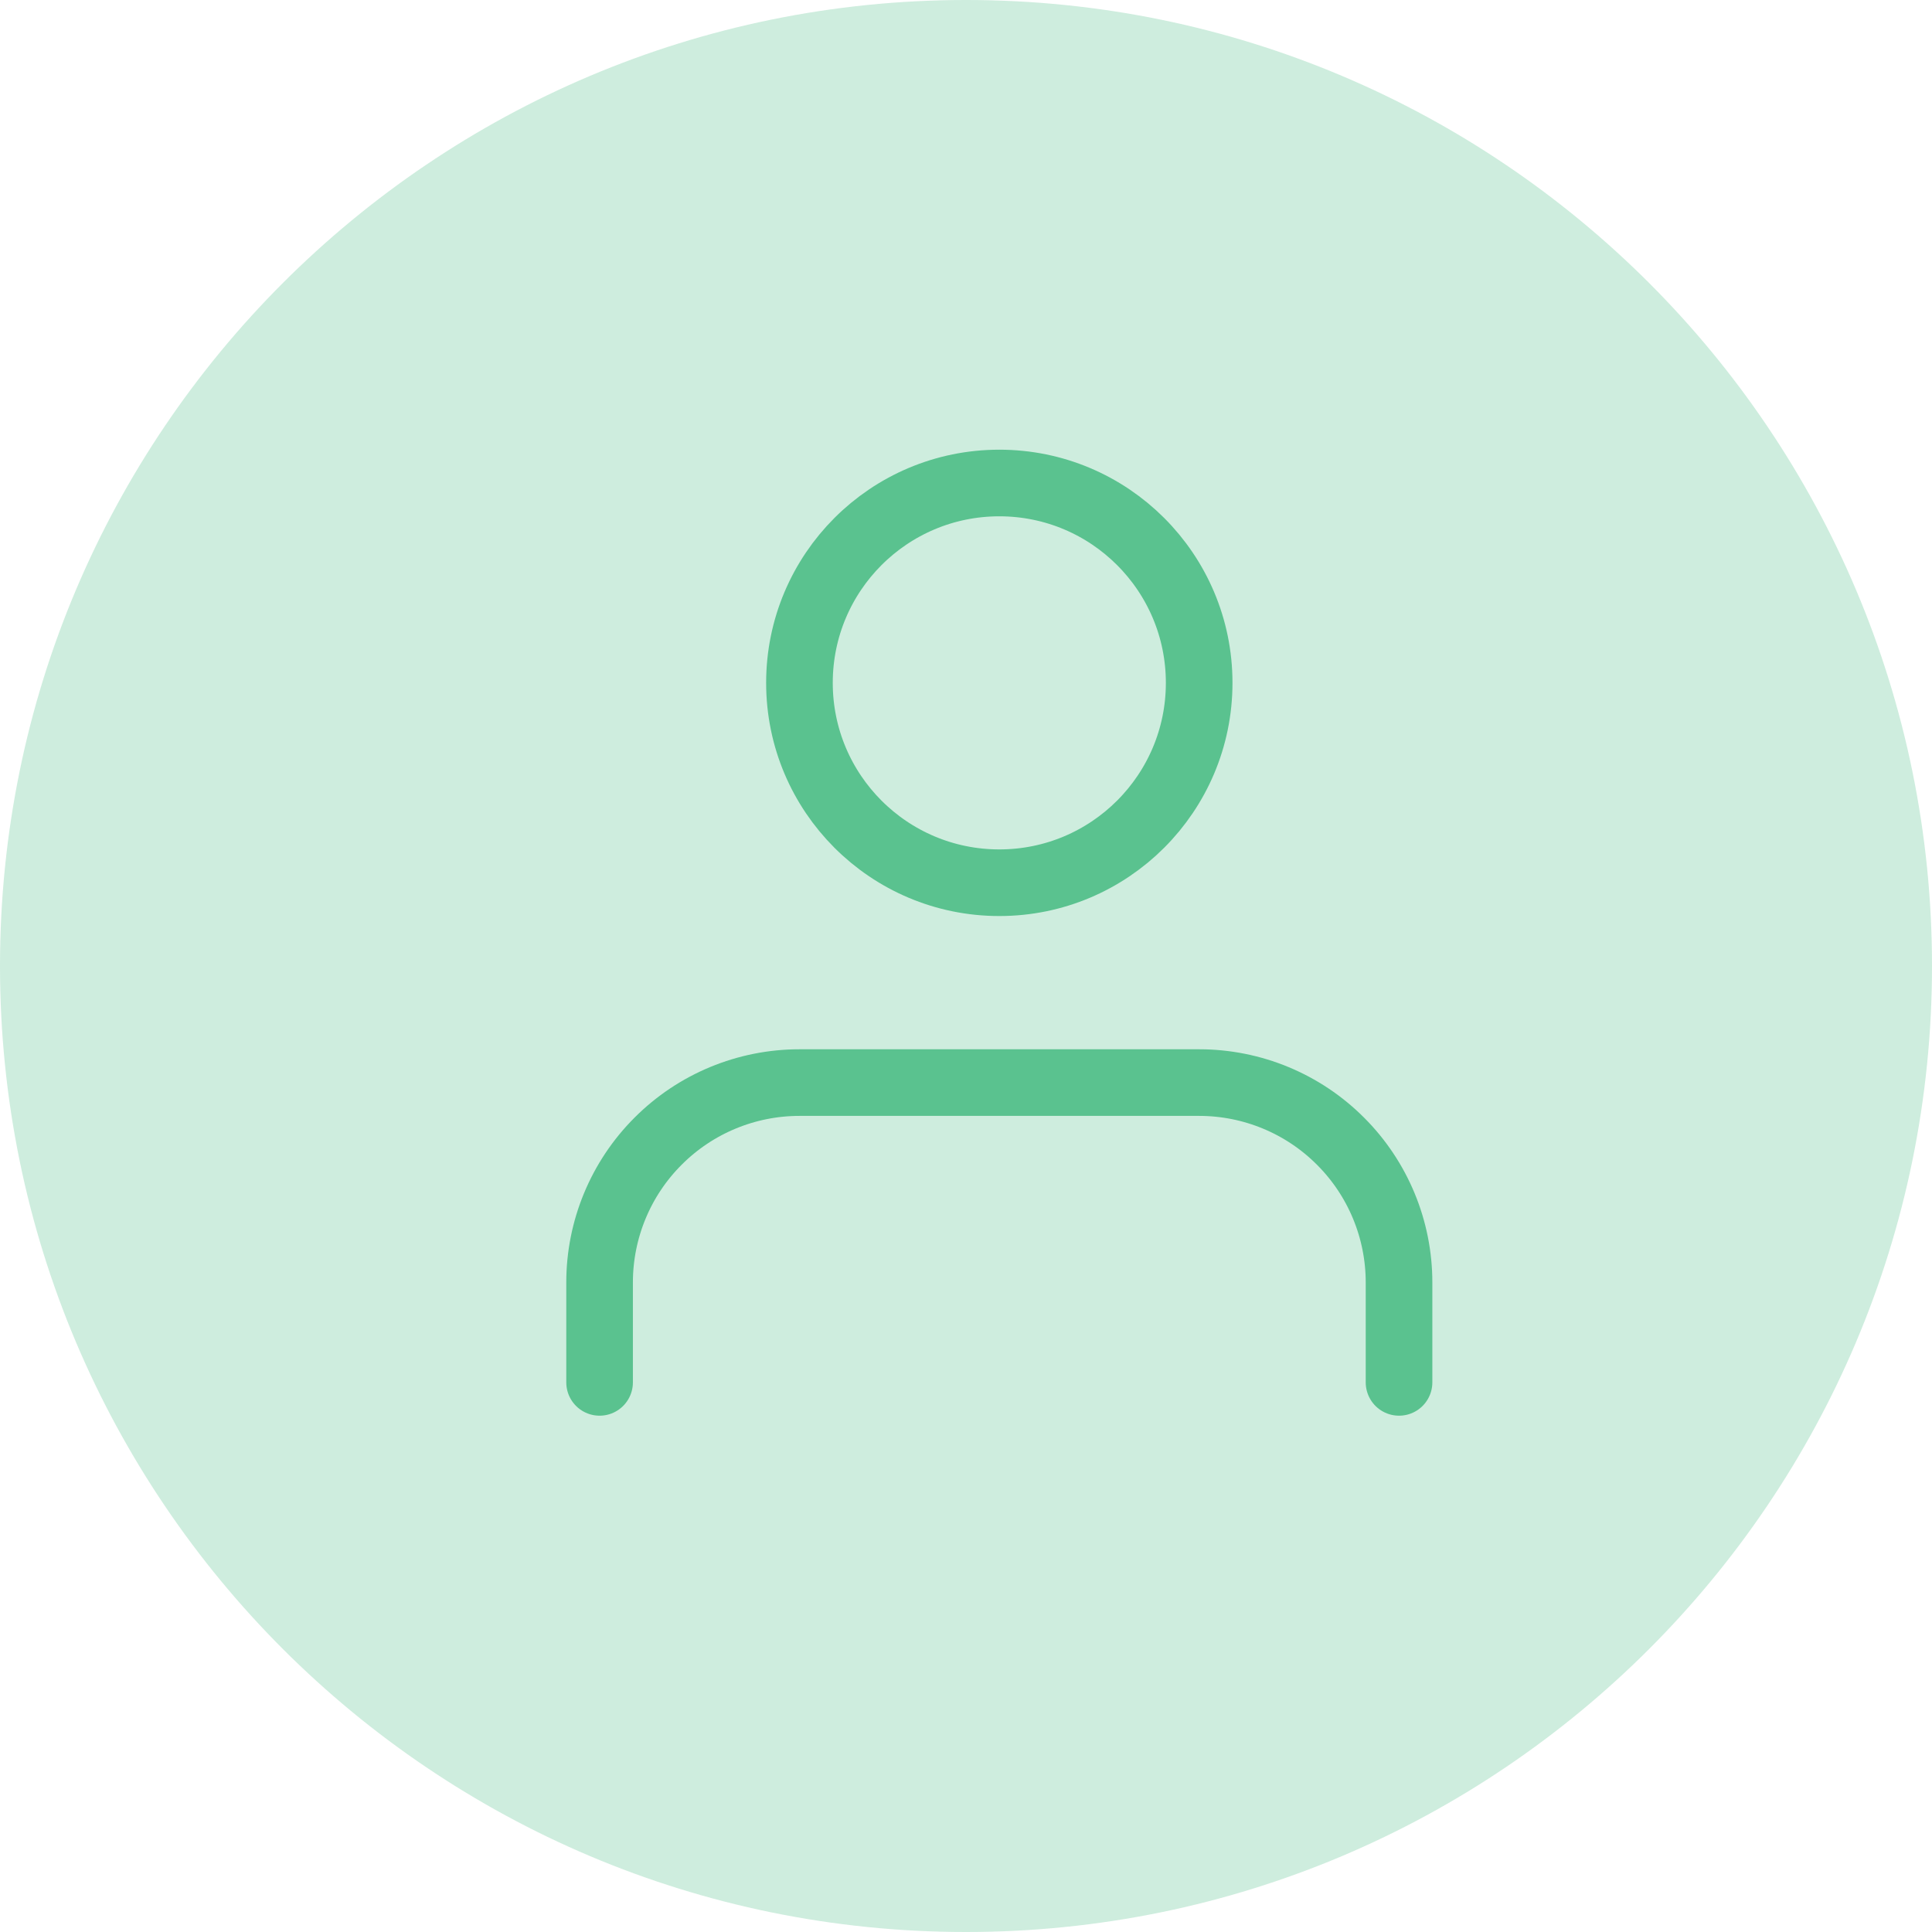
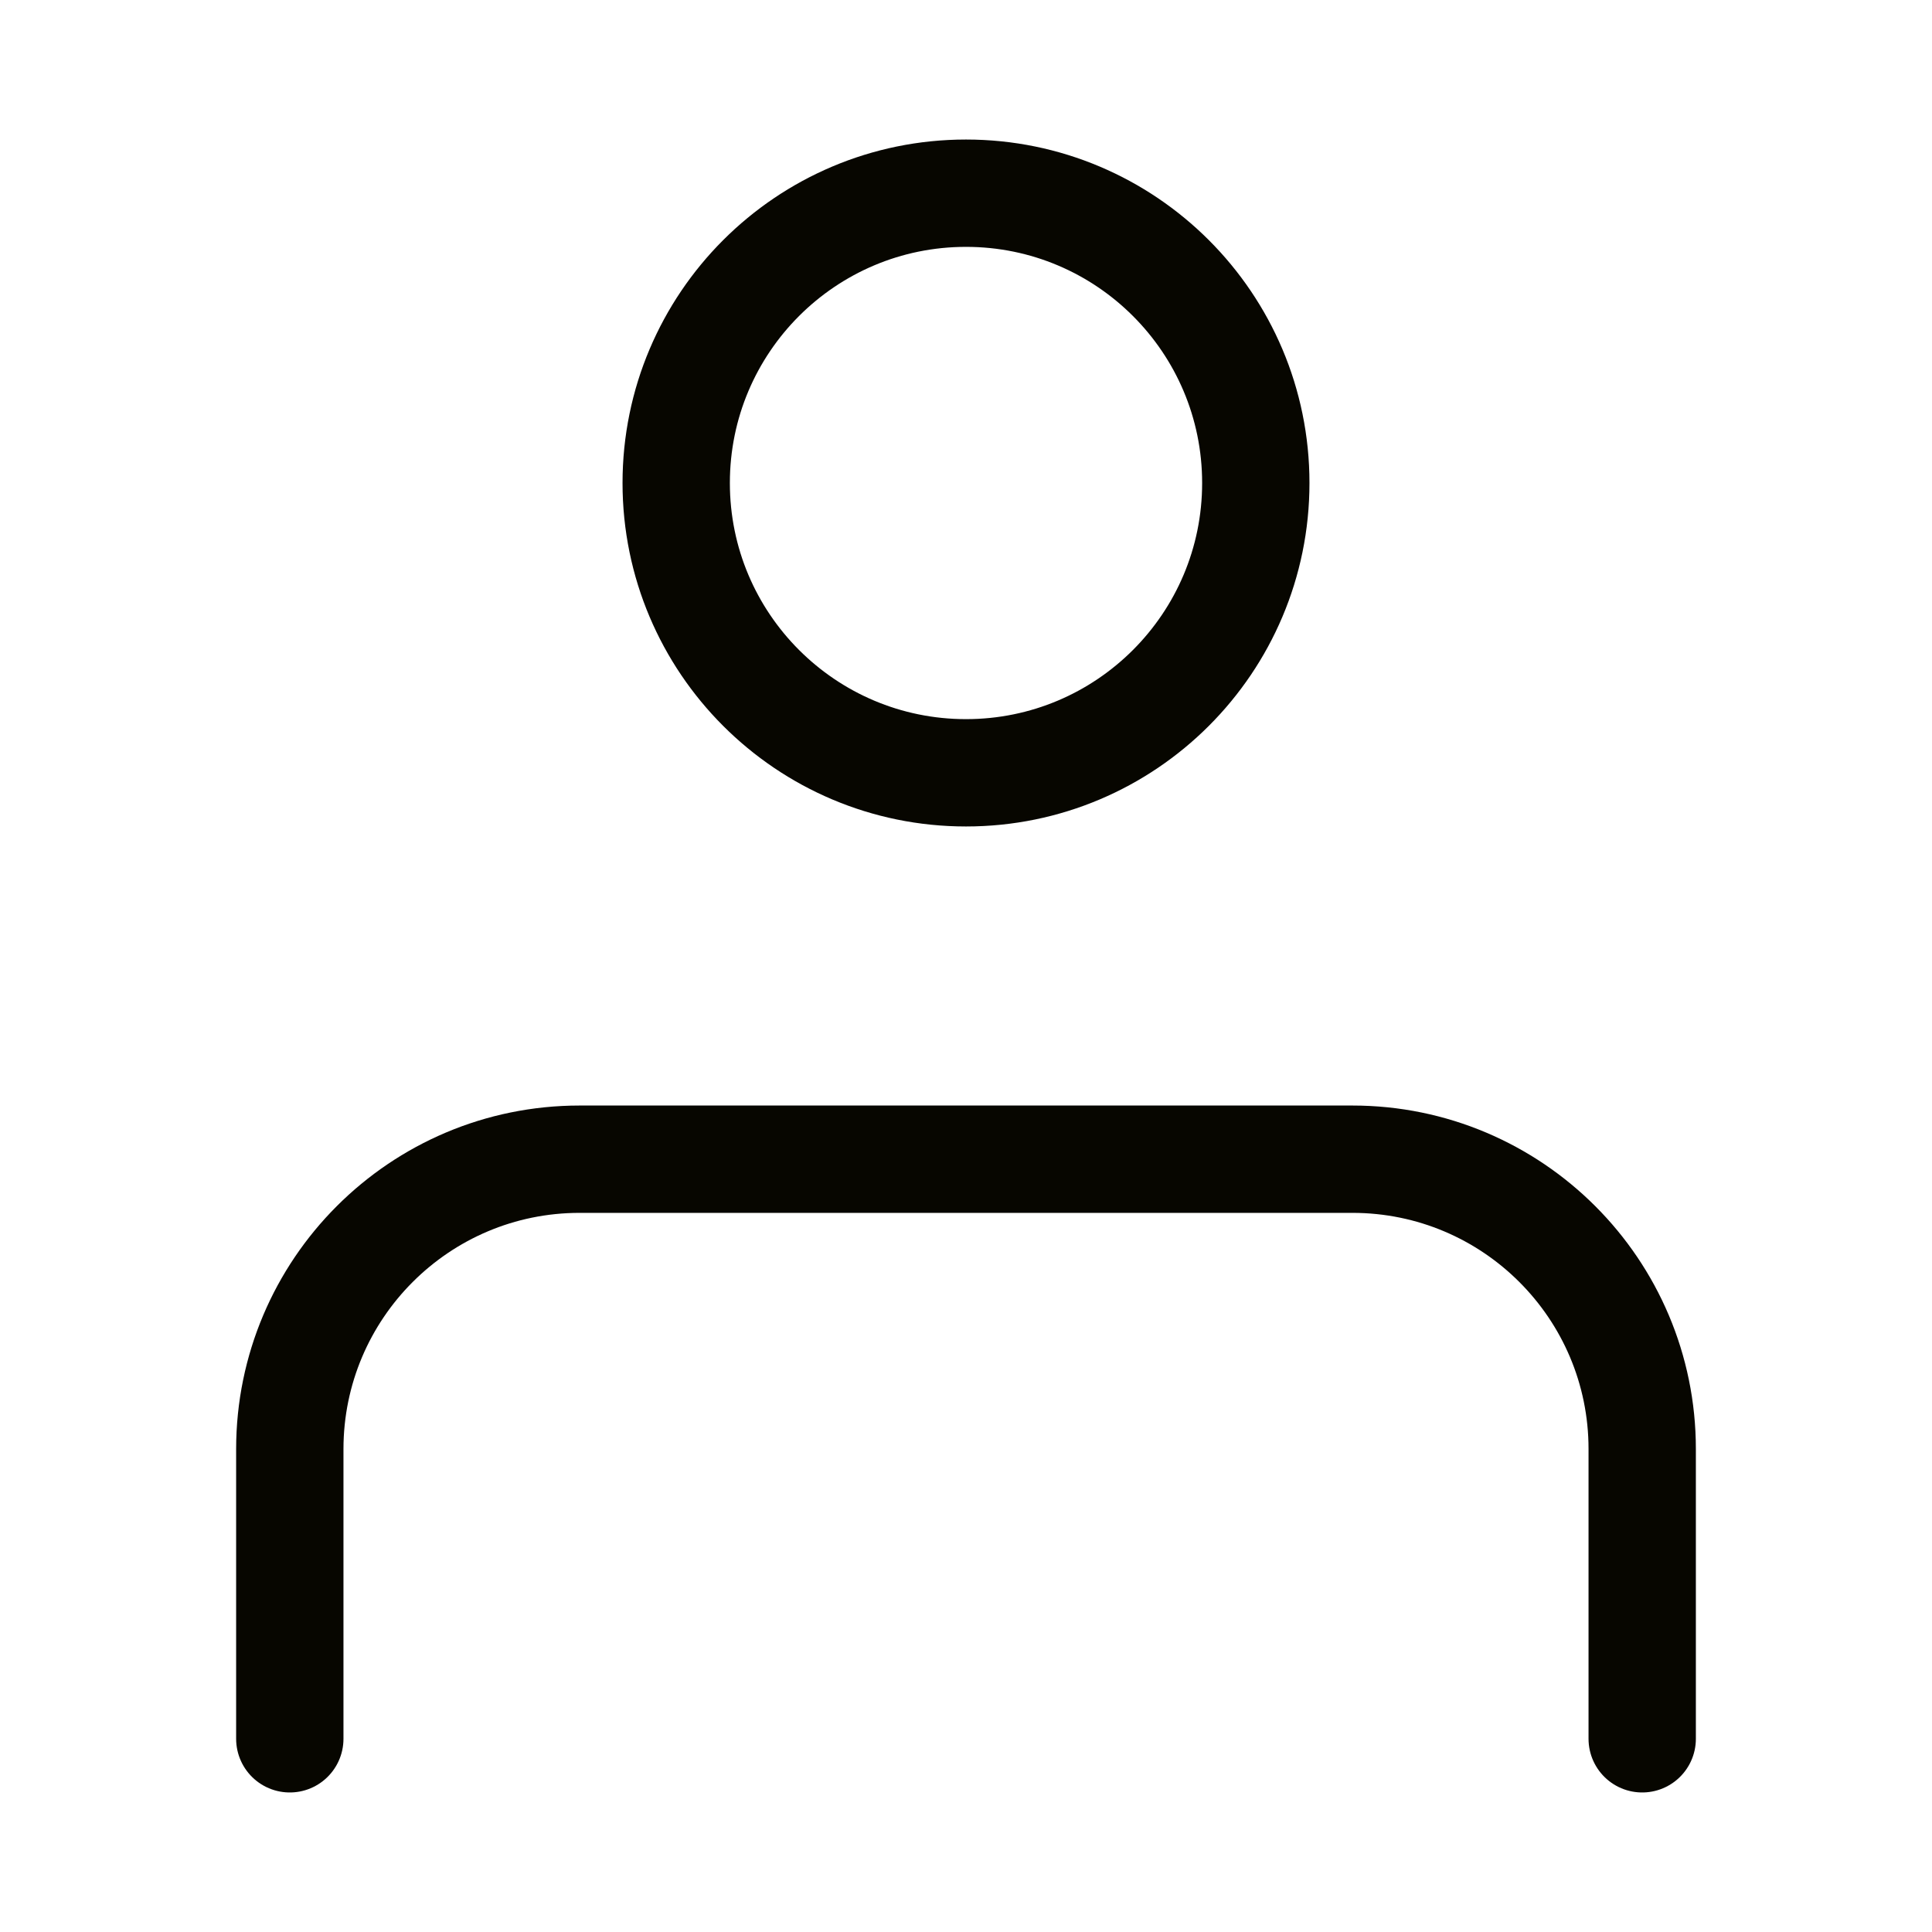
- <svg xmlns="http://www.w3.org/2000/svg" width="29" height="29" viewBox="0 0 29 29" fill="none">
-   <circle opacity="0.3" cx="14.5" cy="14.5" r="14.5" fill="#5AC28F" />
-   <path d="M21 20.75V19.25C21 18.454 20.684 17.691 20.121 17.129C19.559 16.566 18.796 16.25 18 16.25H12C11.204 16.25 10.441 16.566 9.879 17.129C9.316 17.691 9 18.454 9 19.25V20.75" stroke="#5AC28F" stroke-linecap="round" stroke-linejoin="round" />
-   <path d="M15 13.25C16.657 13.25 18 11.907 18 10.25C18 8.593 16.657 7.25 15 7.25C13.343 7.25 12 8.593 12 10.25C12 11.907 13.343 13.25 15 13.25Z" stroke="#5AC28F" stroke-linecap="round" stroke-linejoin="round" />
+ <svg xmlns="http://www.w3.org/2000/svg" width="18" height="18" viewBox="0 0 18 18" fill="none">
+   <g id="Users">
+     <path id="Icon" d="M15.3 16.2L15.3 13.5C15.3 12.009 14.091 10.8 12.6 10.8H5.4C3.909 10.8 2.701 12.009 2.7 13.5L2.7 16.2M11.7 4.5C11.7 5.991 10.491 7.2 9 7.2C7.509 7.2 6.3 5.991 6.3 4.5C6.3 3.009 7.509 1.8 9 1.8C10.491 1.8 11.7 3.009 11.7 4.5Z" stroke="#070600" stroke-linecap="round" stroke-linejoin="round" />
+   </g>
</svg>
